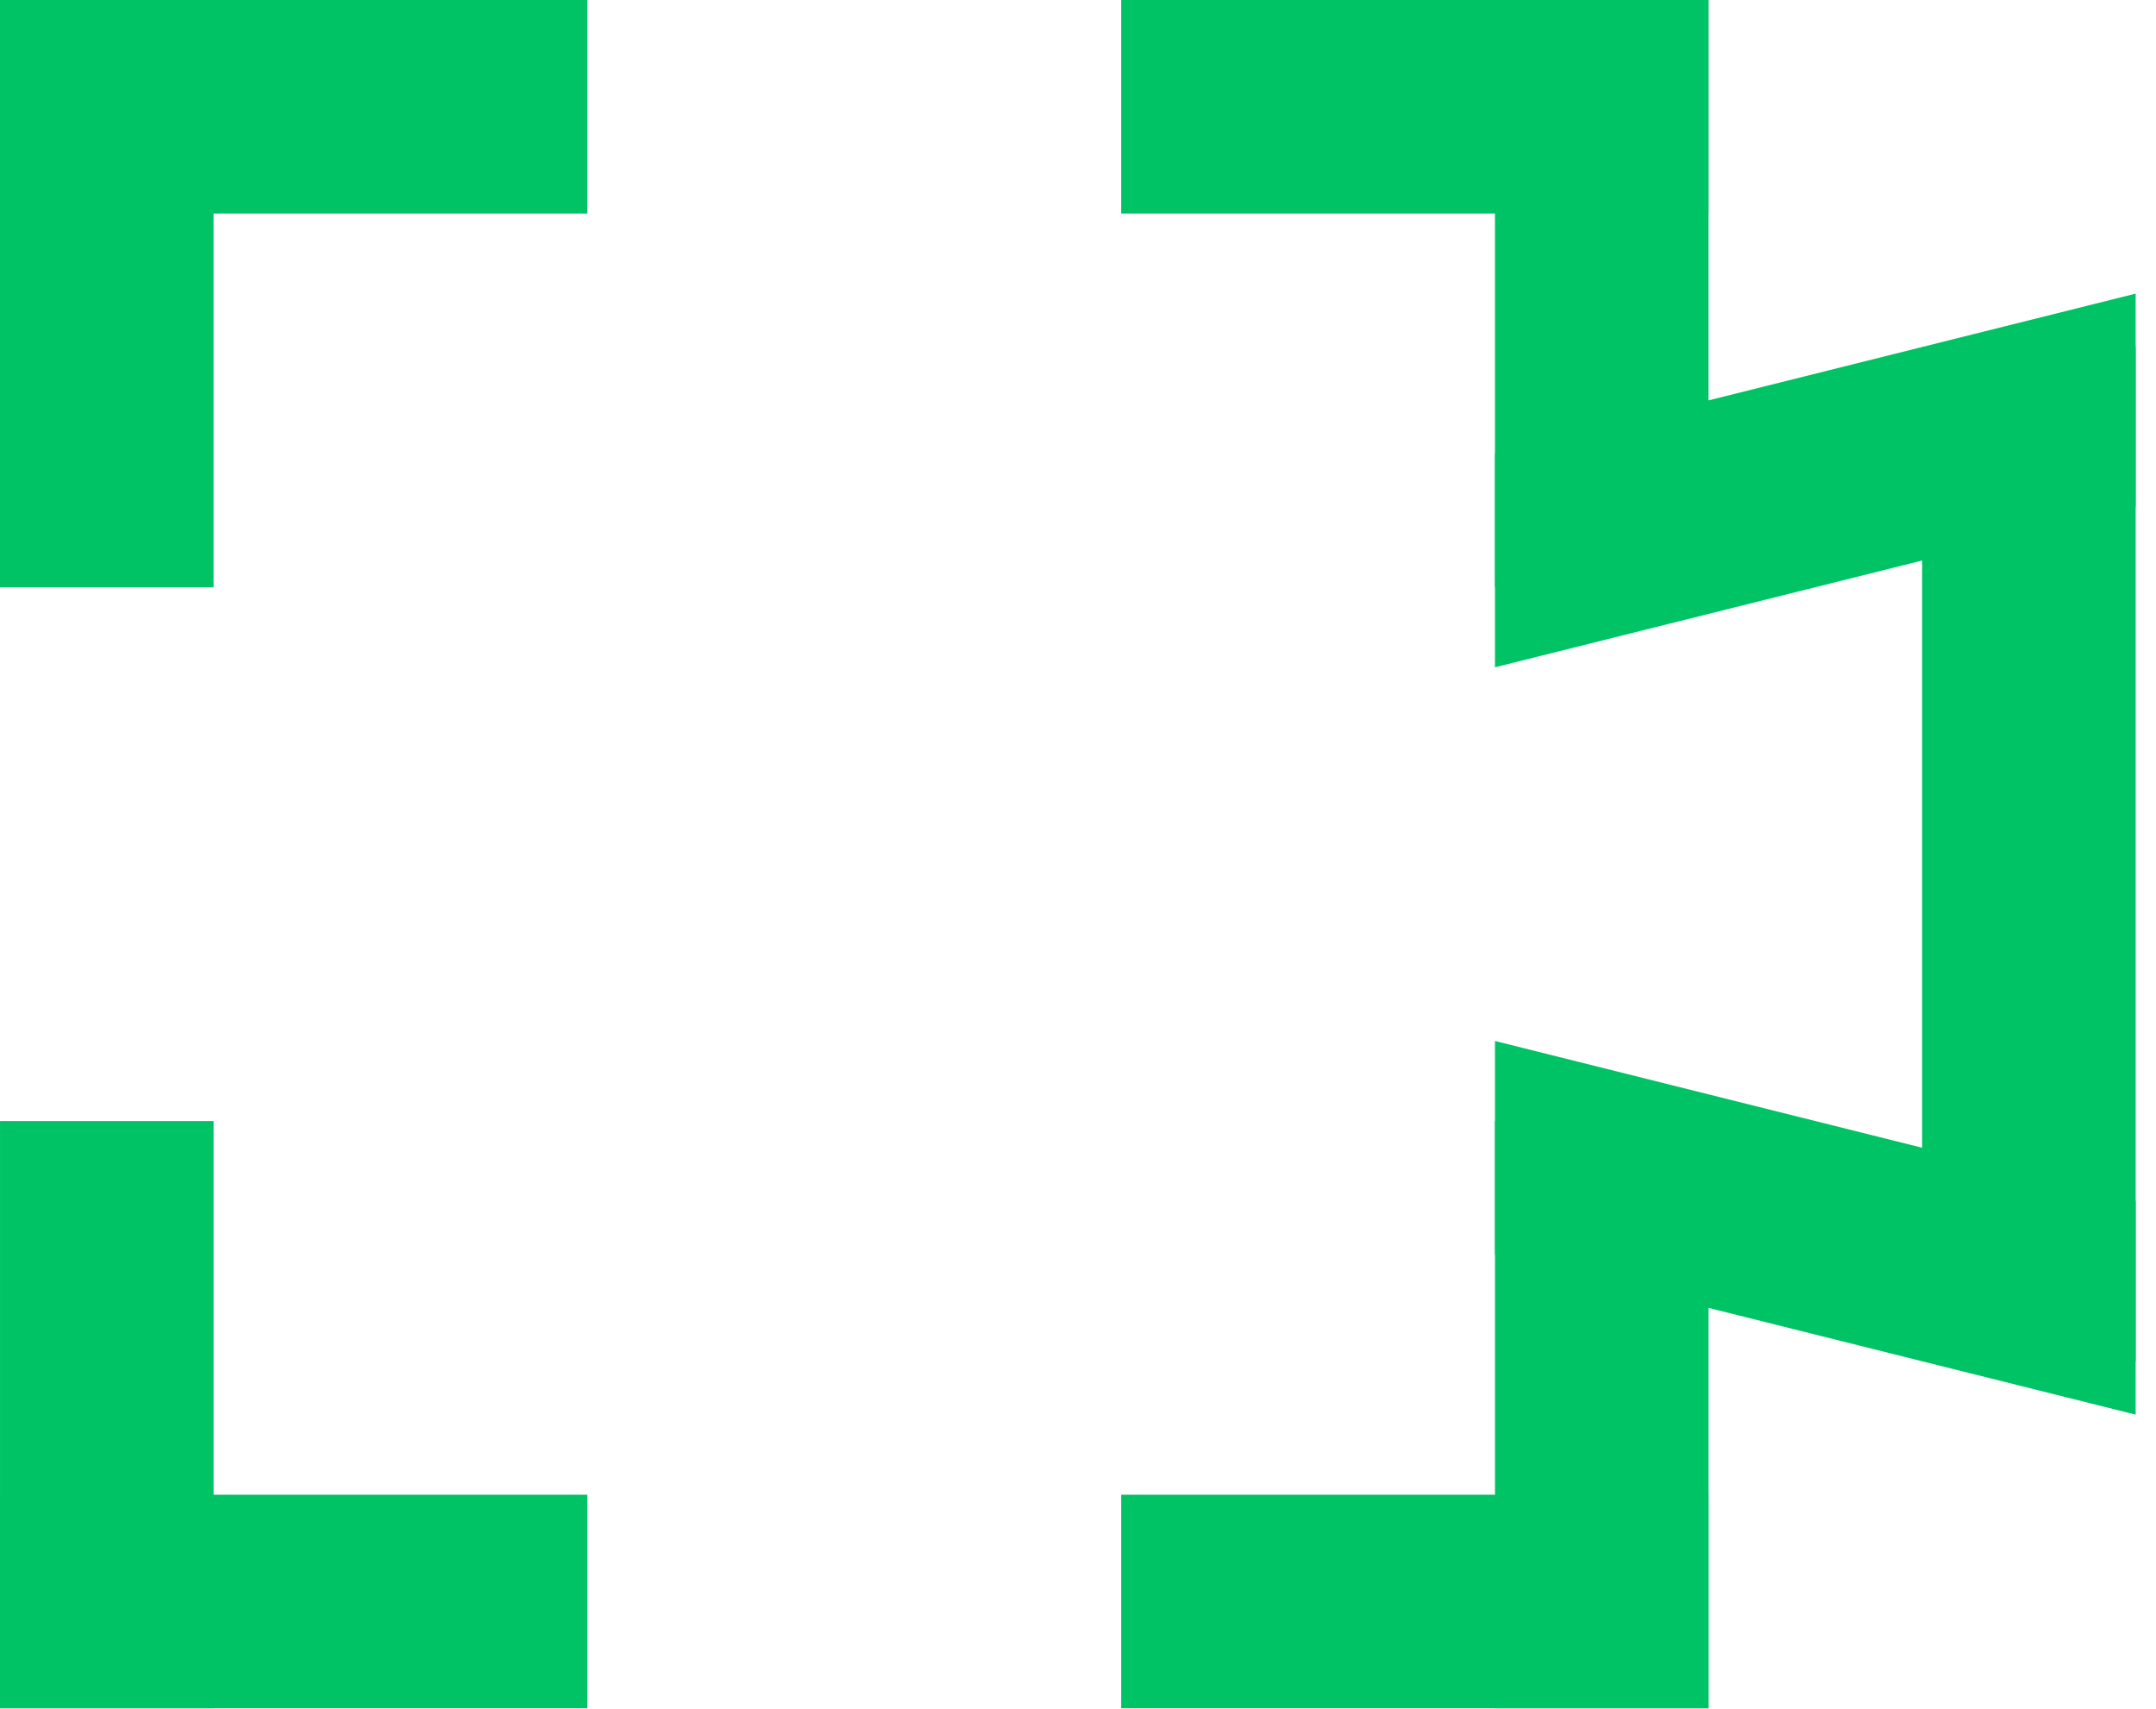
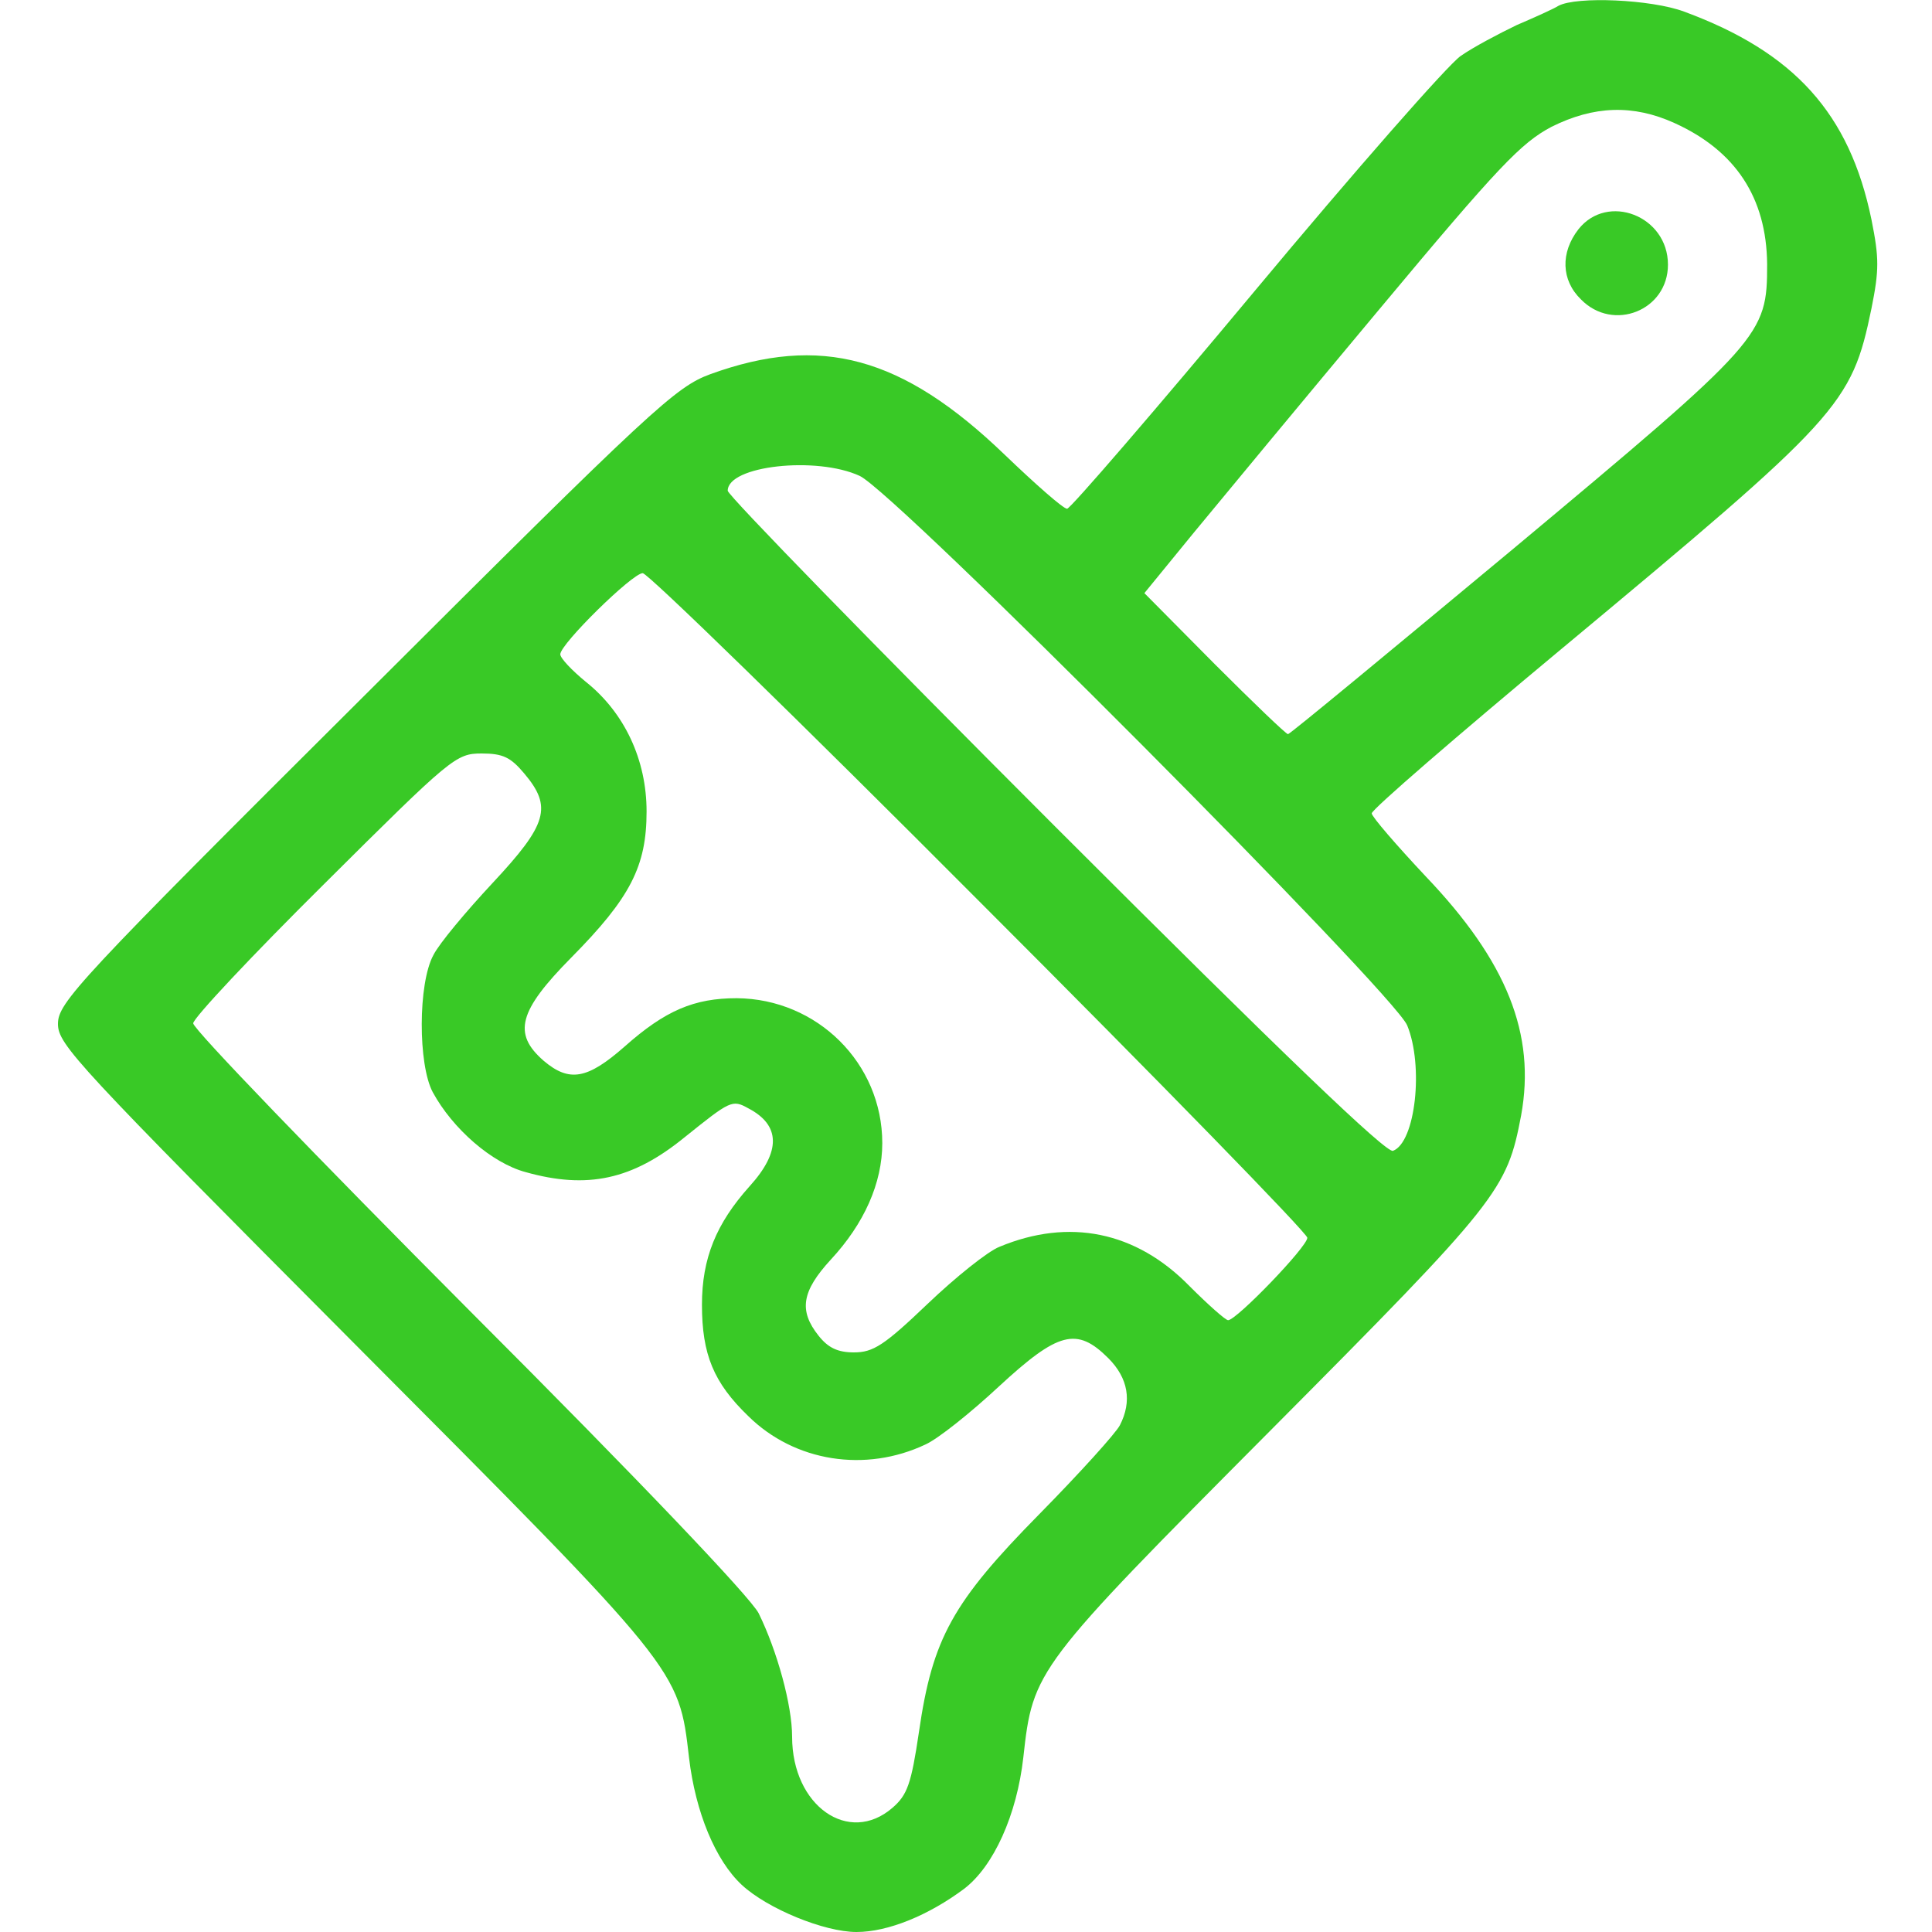
- <svg xmlns="http://www.w3.org/2000/svg" width="53" height="42" viewBox="0 0 53 42" fill="none">
-   <rect width="14.438" height="5.25" fill="#00C365" />
-   <rect y="36.75" width="14.438" height="5.25" fill="#00C365" />
-   <rect x="27.562" y="36.75" width="14.438" height="5.25" fill="#00C365" />
-   <rect x="27.562" width="14.438" height="5.25" fill="#00C365" />
-   <rect x="5.25" width="14.438" height="5.25" transform="rotate(90 5.25 0)" fill="#00C365" />
-   <rect x="42" width="14.438" height="5.25" transform="rotate(90 42 0)" fill="#00C365" />
-   <rect x="5.25" y="27.562" width="14.438" height="5.25" transform="rotate(90 5.25 27.5625)" fill="#00C365" />
-   <rect x="42" y="27.562" width="14.438" height="5.25" transform="rotate(90 42 27.5625)" fill="#00C365" />
-   <rect x="52.5" y="8.531" width="24.938" height="5.25" transform="rotate(90 52.5 8.53125)" fill="#00C365" />
-   <path d="M52.5 12.469L36.75 16.406V11.156L52.5 7.219V12.469Z" fill="#00C365" />
-   <path d="M52.5 29.531L36.75 25.594V30.844L52.5 34.781V29.531Z" fill="#00C365" />
+ <svg xmlns="http://www.w3.org/2000/svg" version="1.0" width="300pt" height="300pt" viewBox="0 0 300 300" preserveAspectRatio="xMidYMid meet">
+   <g transform="translate(0,300) scale(0.1,-0.1)" fill="#39c926" stroke="none">
+     <path d="M2420 2991 c-8 -5 -37 -18 -65 -30 -27 -13 -67 -34 -87 -48 -20 -14 -164 -178 -319 -364 -155 -186 -287 -339 -292 -339 -6 0 -49 38 -97 84 -159 153 -286 187 -457 125 -54 -20 -88 -51 -535 -497 -449 -447 -478 -479 -478 -512 0 -32 29 -63 459 -495 508 -510 505 -506 521 -645 10 -84 41 -159 82 -197 40 -37 128 -73 178 -73 49 0 112 26 167 67 46 35 82 115 92 204 15 136 18 140 385 509 354 356 366 372 388 488 23 126 -22 239 -148 371 -46 49 -84 93 -84 98 0 6 132 120 293 254 435 362 452 380 483 530 12 60 12 78 0 138 -34 165 -120 260 -291 323 -51 19 -167 24 -195 9z m180 -182 c95 -43 143 -116 144 -219 0 -111 -6 -118 -394 -442 -190 -158 -347 -288 -350 -288 -3 0 -54 49 -114 109 l-109 110 76 93 c42 51 172 208 289 348 186 223 220 258 267 283 66 33 127 35 191 6z m-1265 -548 c56 -26 828 -802 850 -853 26 -63 13 -182 -22 -195 -10 -4 -167 146 -524 503 -280 280 -509 515 -509 522 0 39 138 54 205 23z m186 -661 c280 -280 509 -515 509 -522 0 -14 -110 -128 -123 -128 -4 0 -31 24 -60 53 -83 85 -187 106 -295 61 -18 -7 -68 -47 -112 -89 -67 -64 -84 -75 -114 -75 -25 0 -40 7 -55 26 -31 39 -26 69 19 118 52 56 80 119 80 181 0 124 -101 224 -226 225 -66 0 -111 -19 -174 -75 -58 -51 -86 -56 -126 -22 -48 42 -39 77 43 160 92 93 117 142 117 227 0 80 -34 153 -94 201 -22 18 -40 37 -40 43 0 16 112 126 128 126 8 0 243 -229 523 -510z m-707 199 c44 -52 36 -79 -49 -170 -41 -44 -83 -94 -92 -112 -24 -44 -24 -170 -1 -213 31 -57 92 -110 144 -124 96 -27 166 -12 247 54 71 57 74 59 99 45 50 -26 51 -67 2 -121 -52 -58 -74 -112 -74 -184 0 -77 18 -121 72 -173 72 -71 182 -88 275 -44 20 9 71 50 114 90 92 85 121 93 170 44 31 -31 37 -67 18 -104 -6 -12 -62 -74 -125 -138 -135 -137 -166 -193 -187 -338 -12 -81 -18 -98 -41 -118 -68 -59 -156 3 -156 110 0 49 -23 133 -52 192 -13 25 -184 205 -449 470 -236 237 -429 437 -429 446 0 8 92 106 204 217 197 196 204 202 244 202 33 0 45 -6 66 -31z" />
+     <path d="M2451 2644 c-28 -36 -27 -79 4 -109 50 -51 135 -17 135 54 0 76 -94 112 -139 55z" />
+   </g>
</svg>
